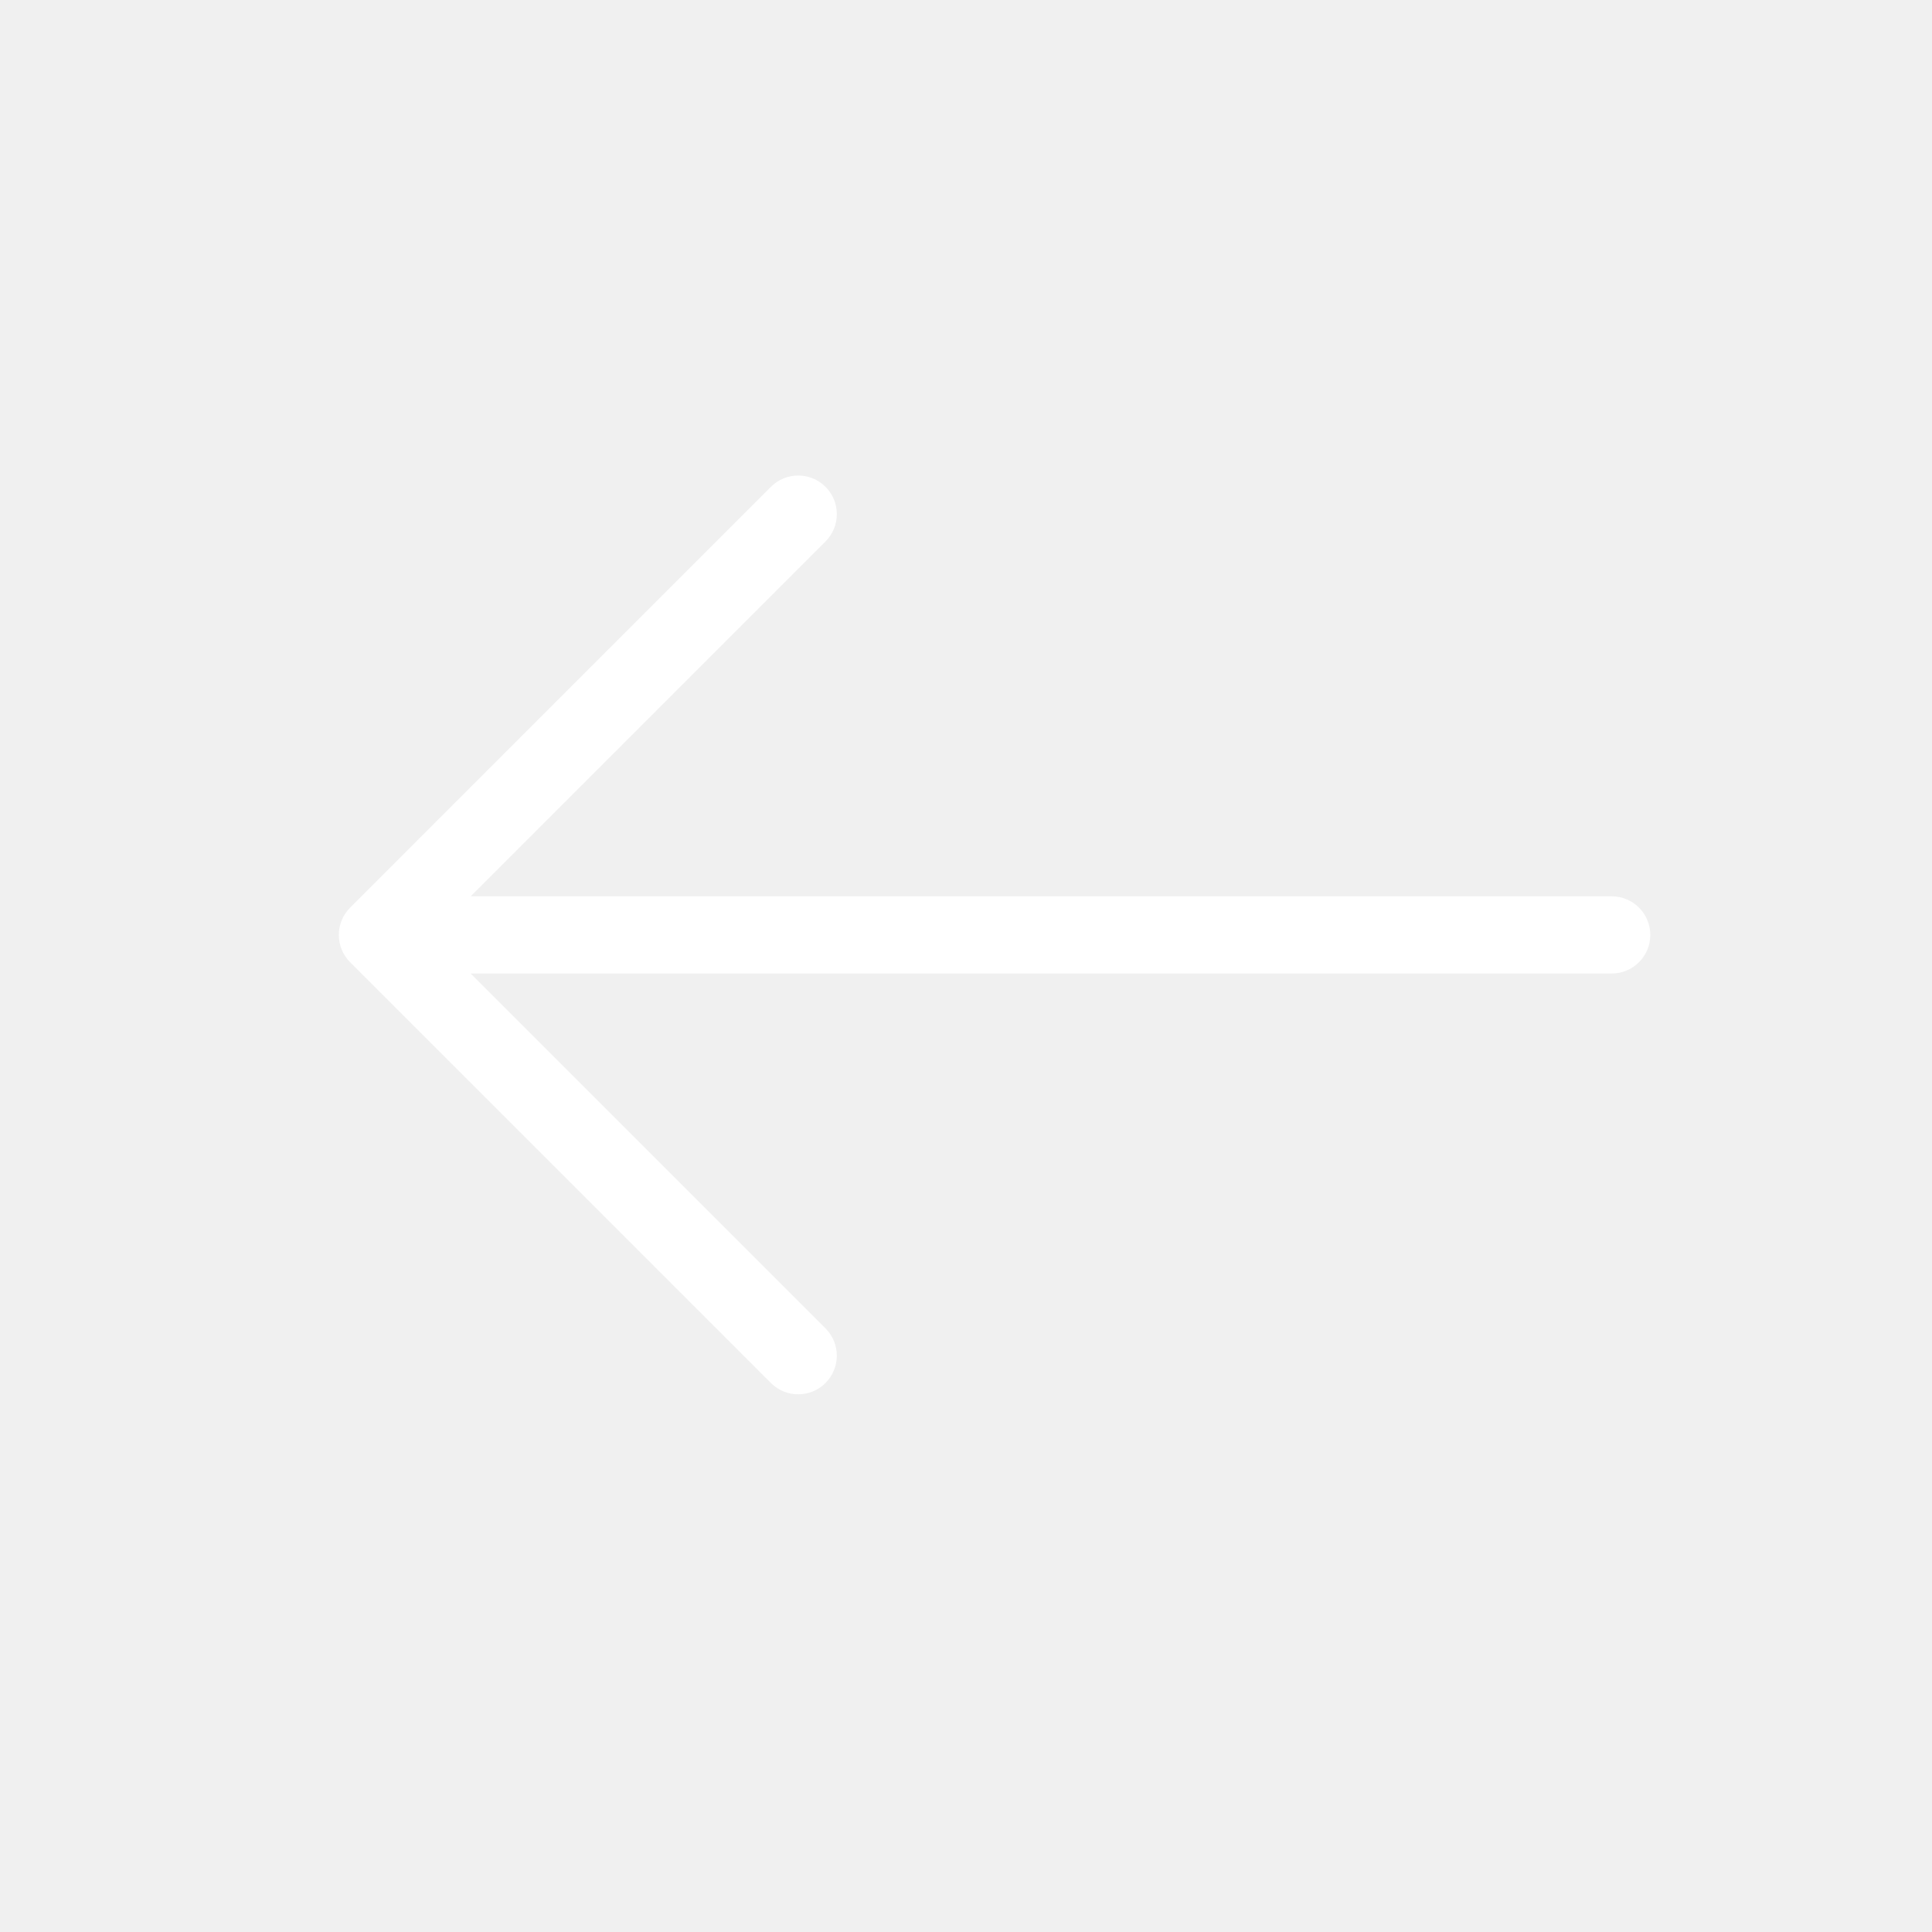
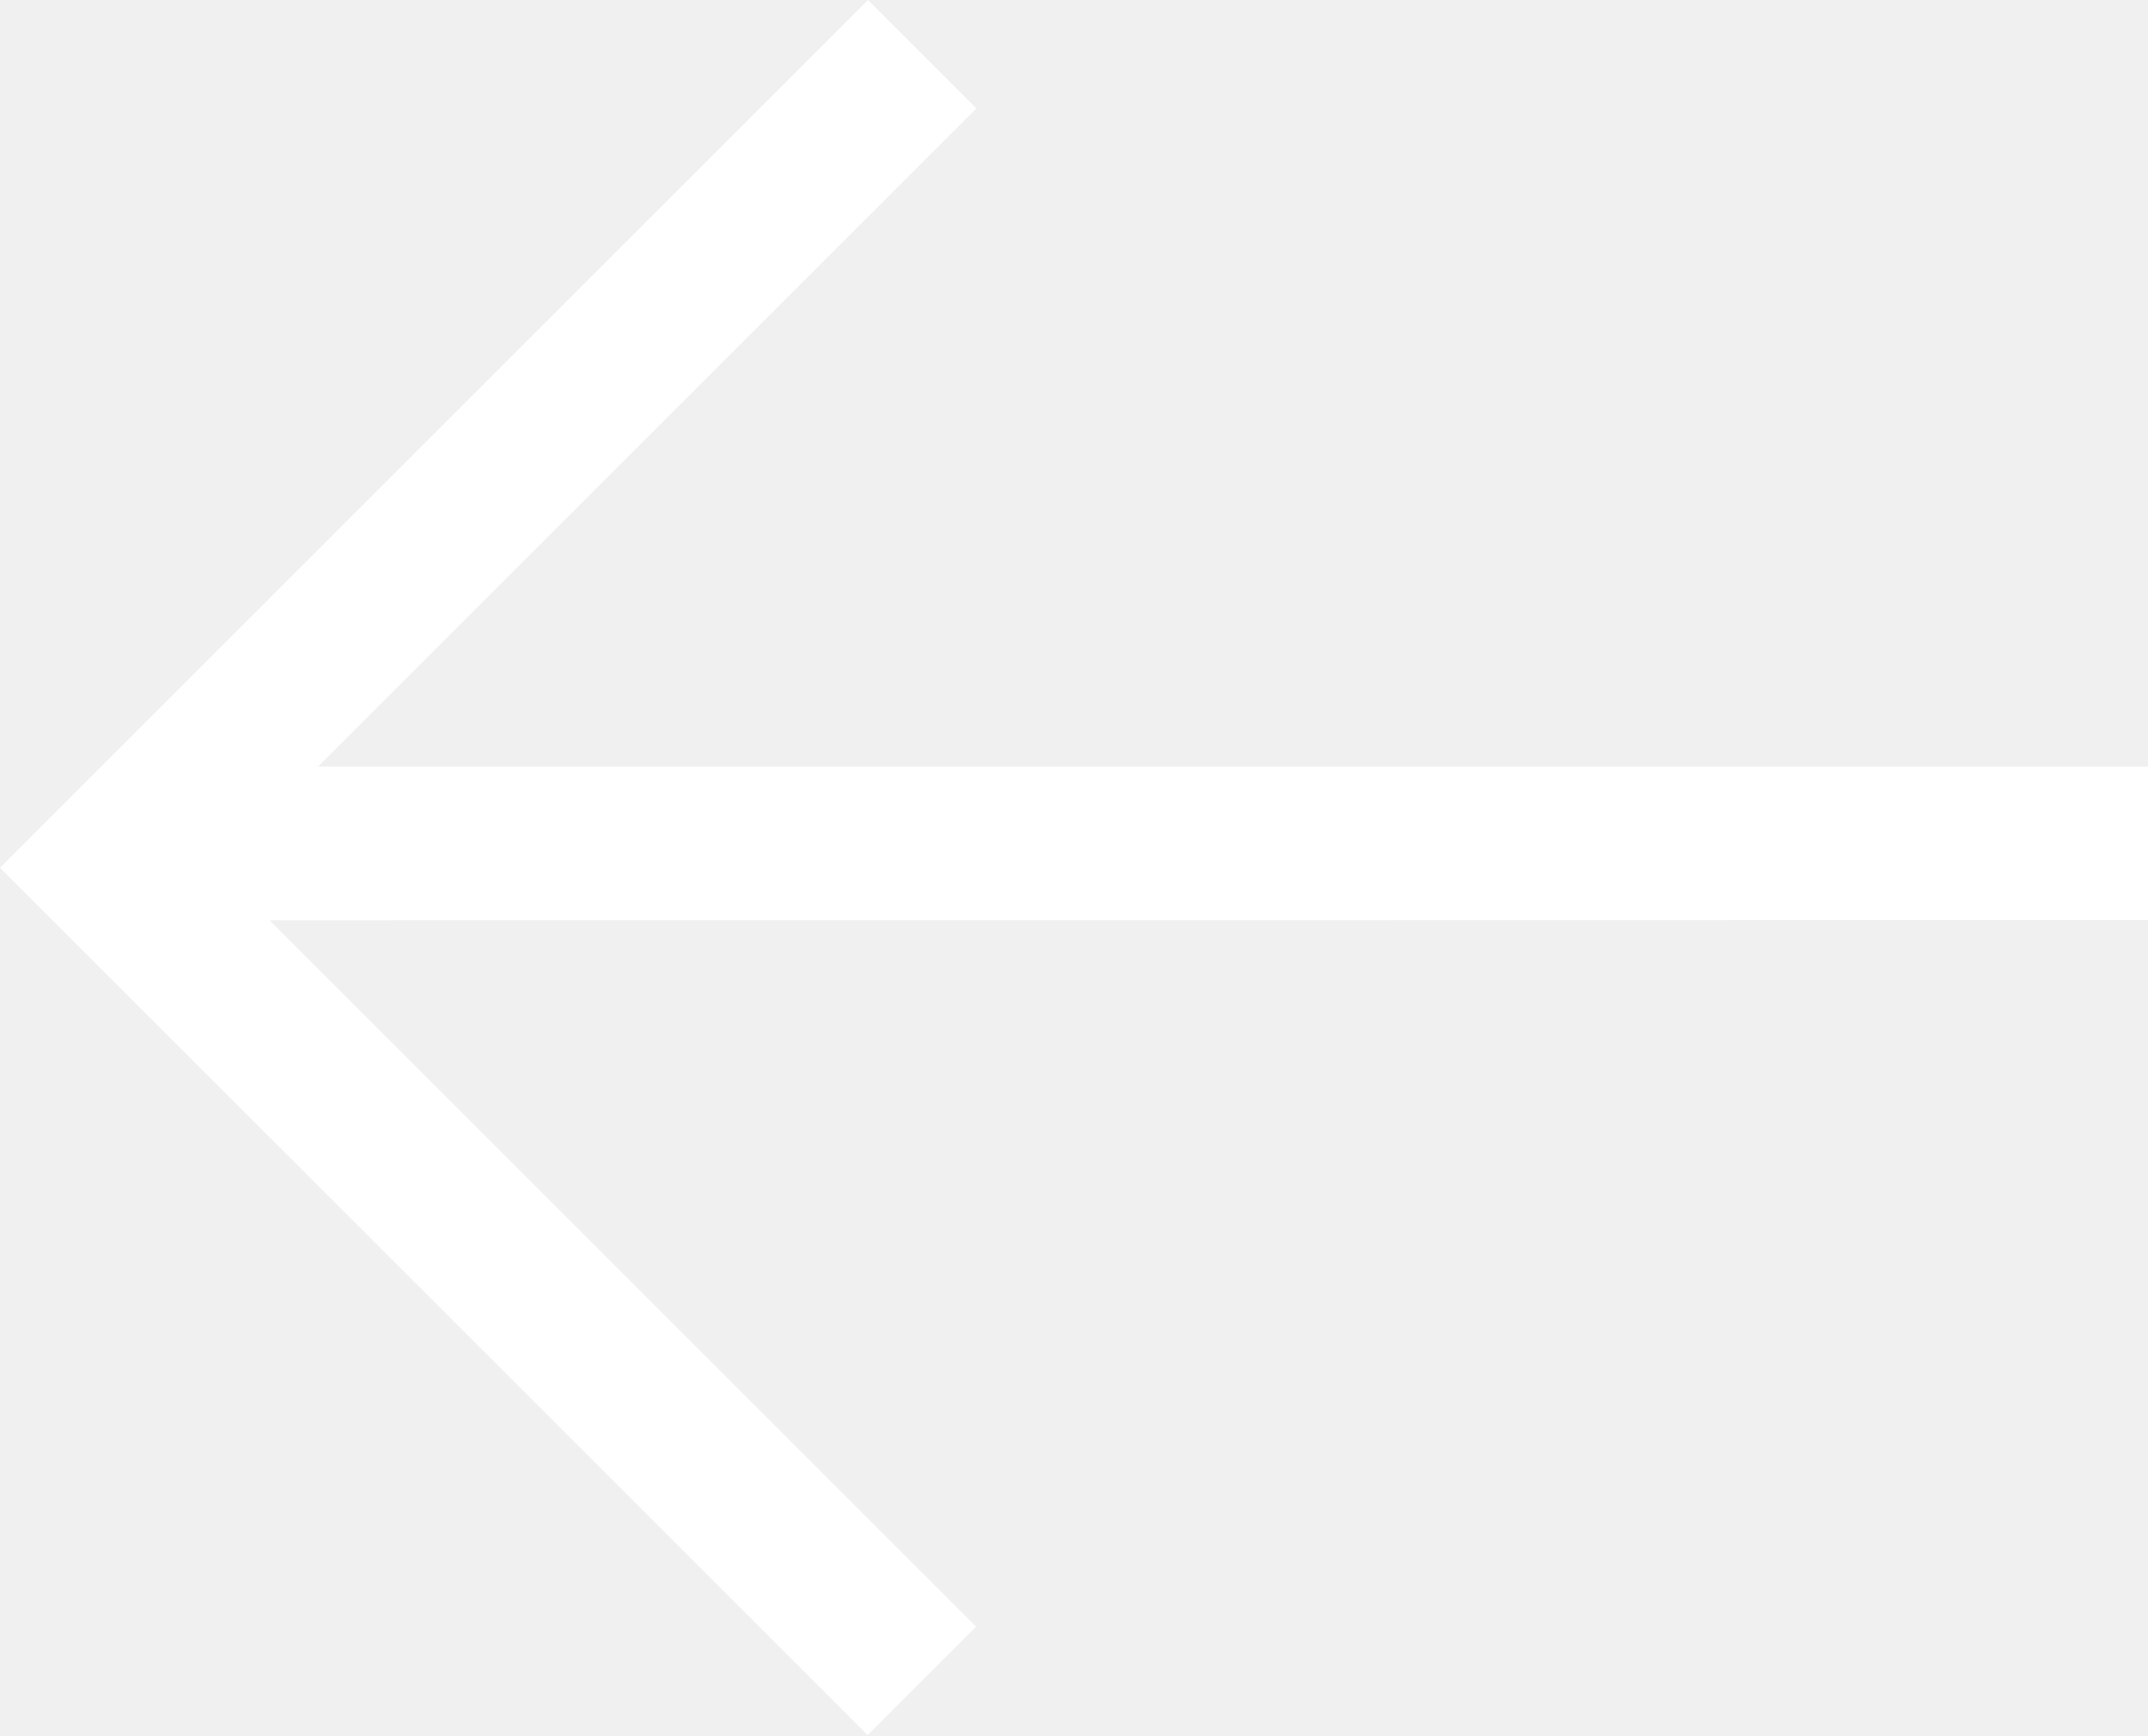
- <svg xmlns="http://www.w3.org/2000/svg" t="1680346496742" class="icon" viewBox="0 0 1024 1024" version="1.1" p-id="6093" width="200" height="200">
-   <path d="M874.69 495.525c0 11.297-9.169 20.466-20.466 20.466l-604.774 0 188.084 188.084c7.992 7.992 7.992 20.947 0 28.939-4.001 3.991-9.24 5.997-14.47 5.997-5.239 0-10.479-1.995-14.48-5.997l-223.009-223.009c-3.837-3.837-5.997-9.046-5.997-14.47 0-5.434 2.159-10.632 5.997-14.47l223.019-223.03c7.992-7.992 20.957-7.992 28.949 0 7.992 8.002 7.992 20.957 0 28.949l-188.073 188.073 604.753 0C865.522 475.059 874.69 484.217 874.69 495.525z" p-id="6094" fill="#ffffff" />
+ <svg xmlns="http://www.w3.org/2000/svg" width="26.755" height="21.622" viewBox="0 0 26.755 21.622">
+   <path id="返回" d="M3.358,84.609l8.8,8.8-1.351,1.351L0,83.954,10.811,73.143l1.351,1.351-8.2,8.2h22.8v1.911Z" transform="translate(0 -73.143)" fill="#fff" />
</svg>
